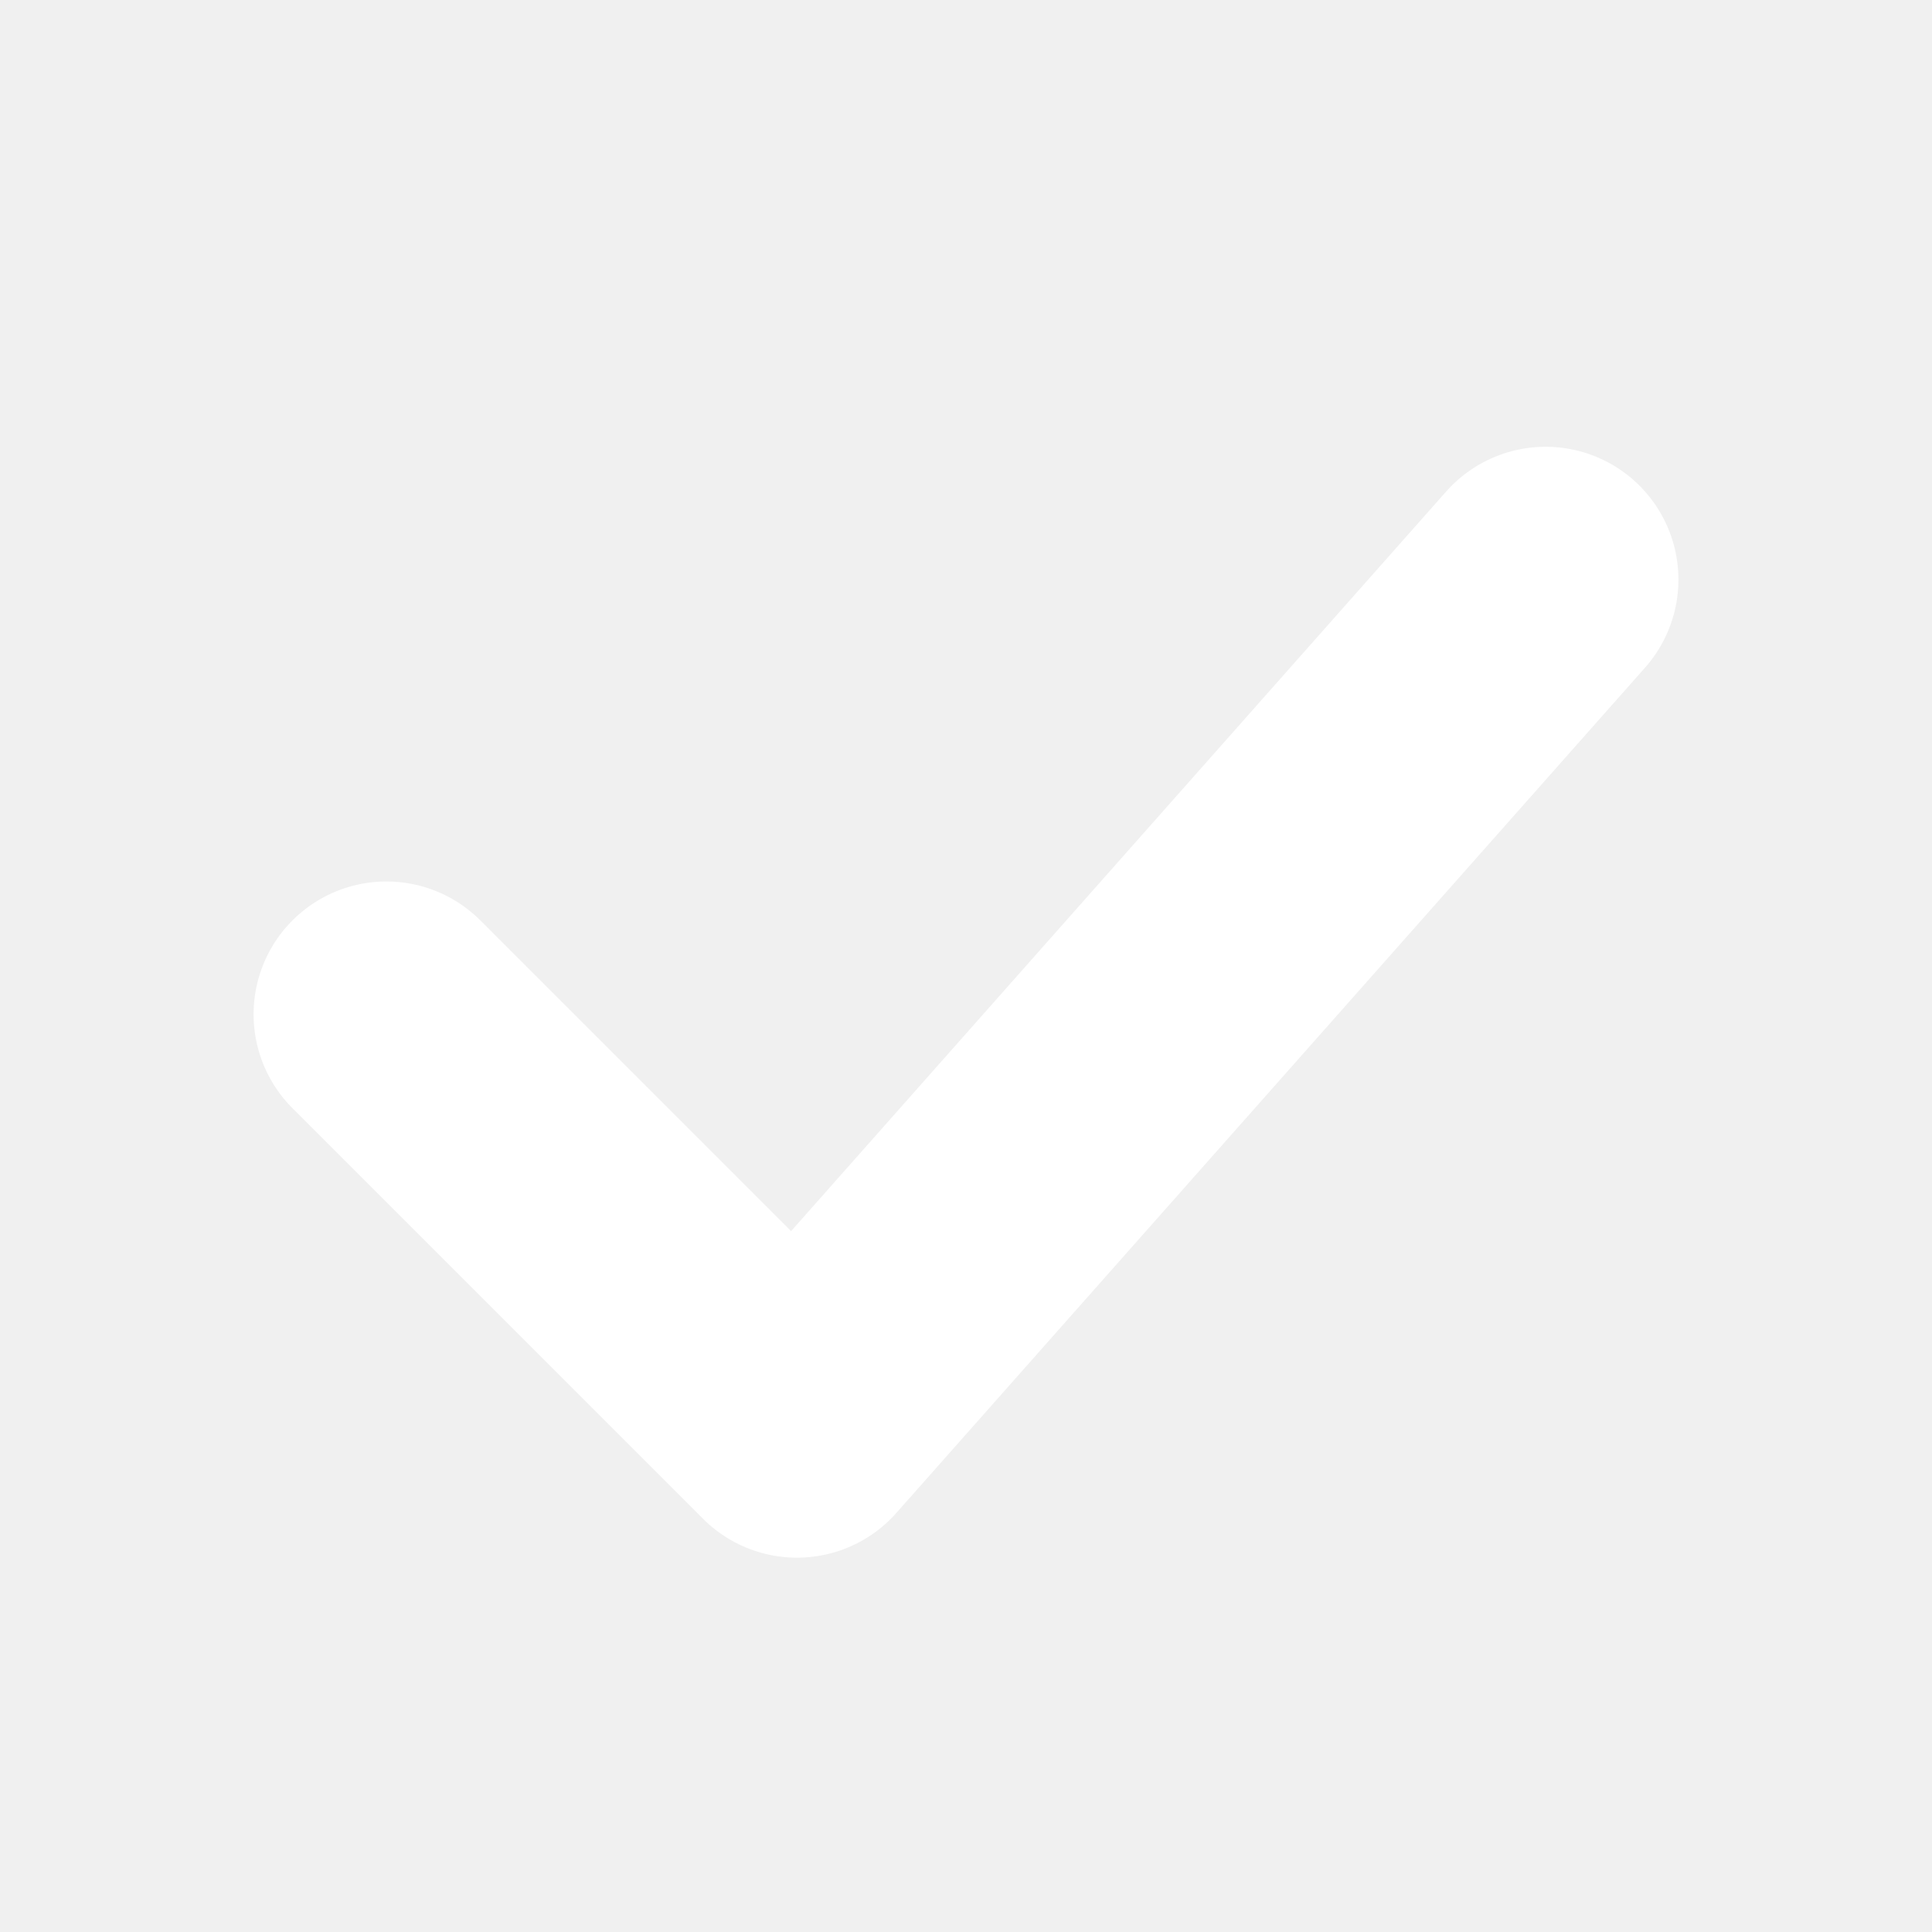
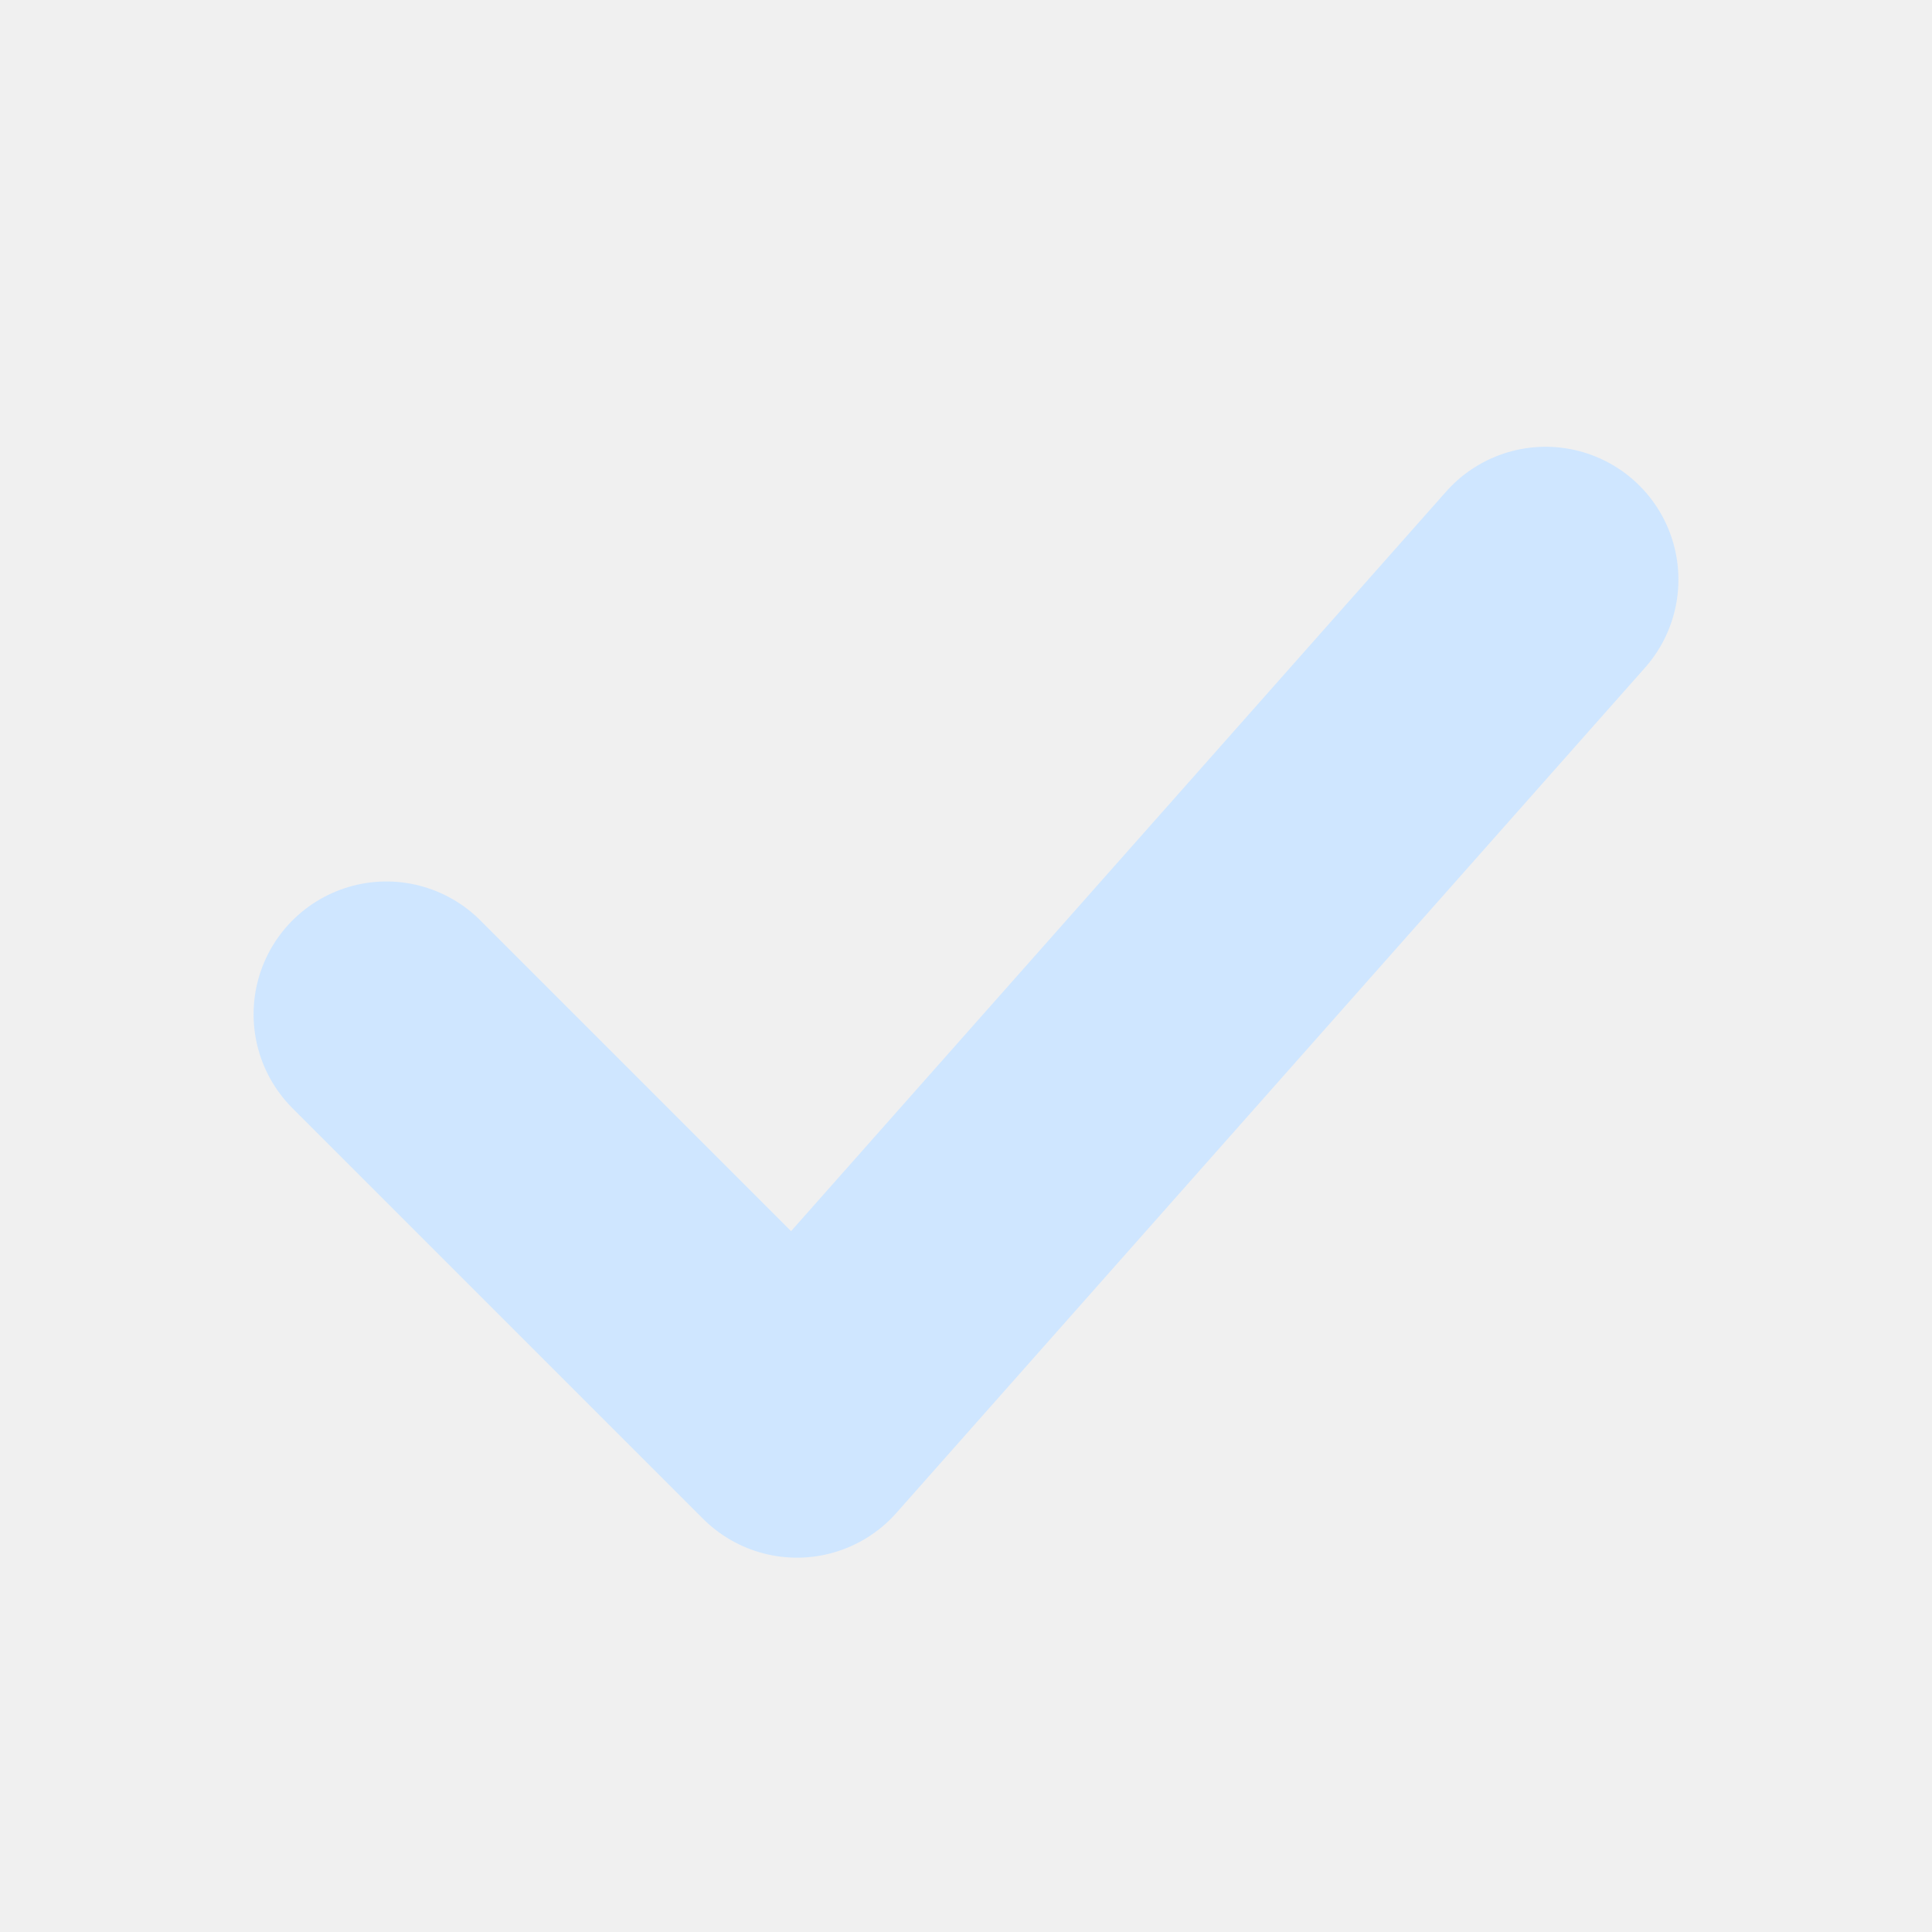
<svg xmlns="http://www.w3.org/2000/svg" width="16" height="16" viewBox="0 0 16 16">
-   <path d="M3.2 8.4 6.6 11.8 12.8 4.8" fill="none" stroke="#ffffff" stroke-width="2.2" stroke-linecap="round" stroke-linejoin="round" />
+   <path d="M3.2 8.4 6.6 11.8 12.8 4.8" fill="none" stroke="#cfe6ff" stroke-width="2.2" stroke-linecap="round" stroke-linejoin="round" />
</svg>
